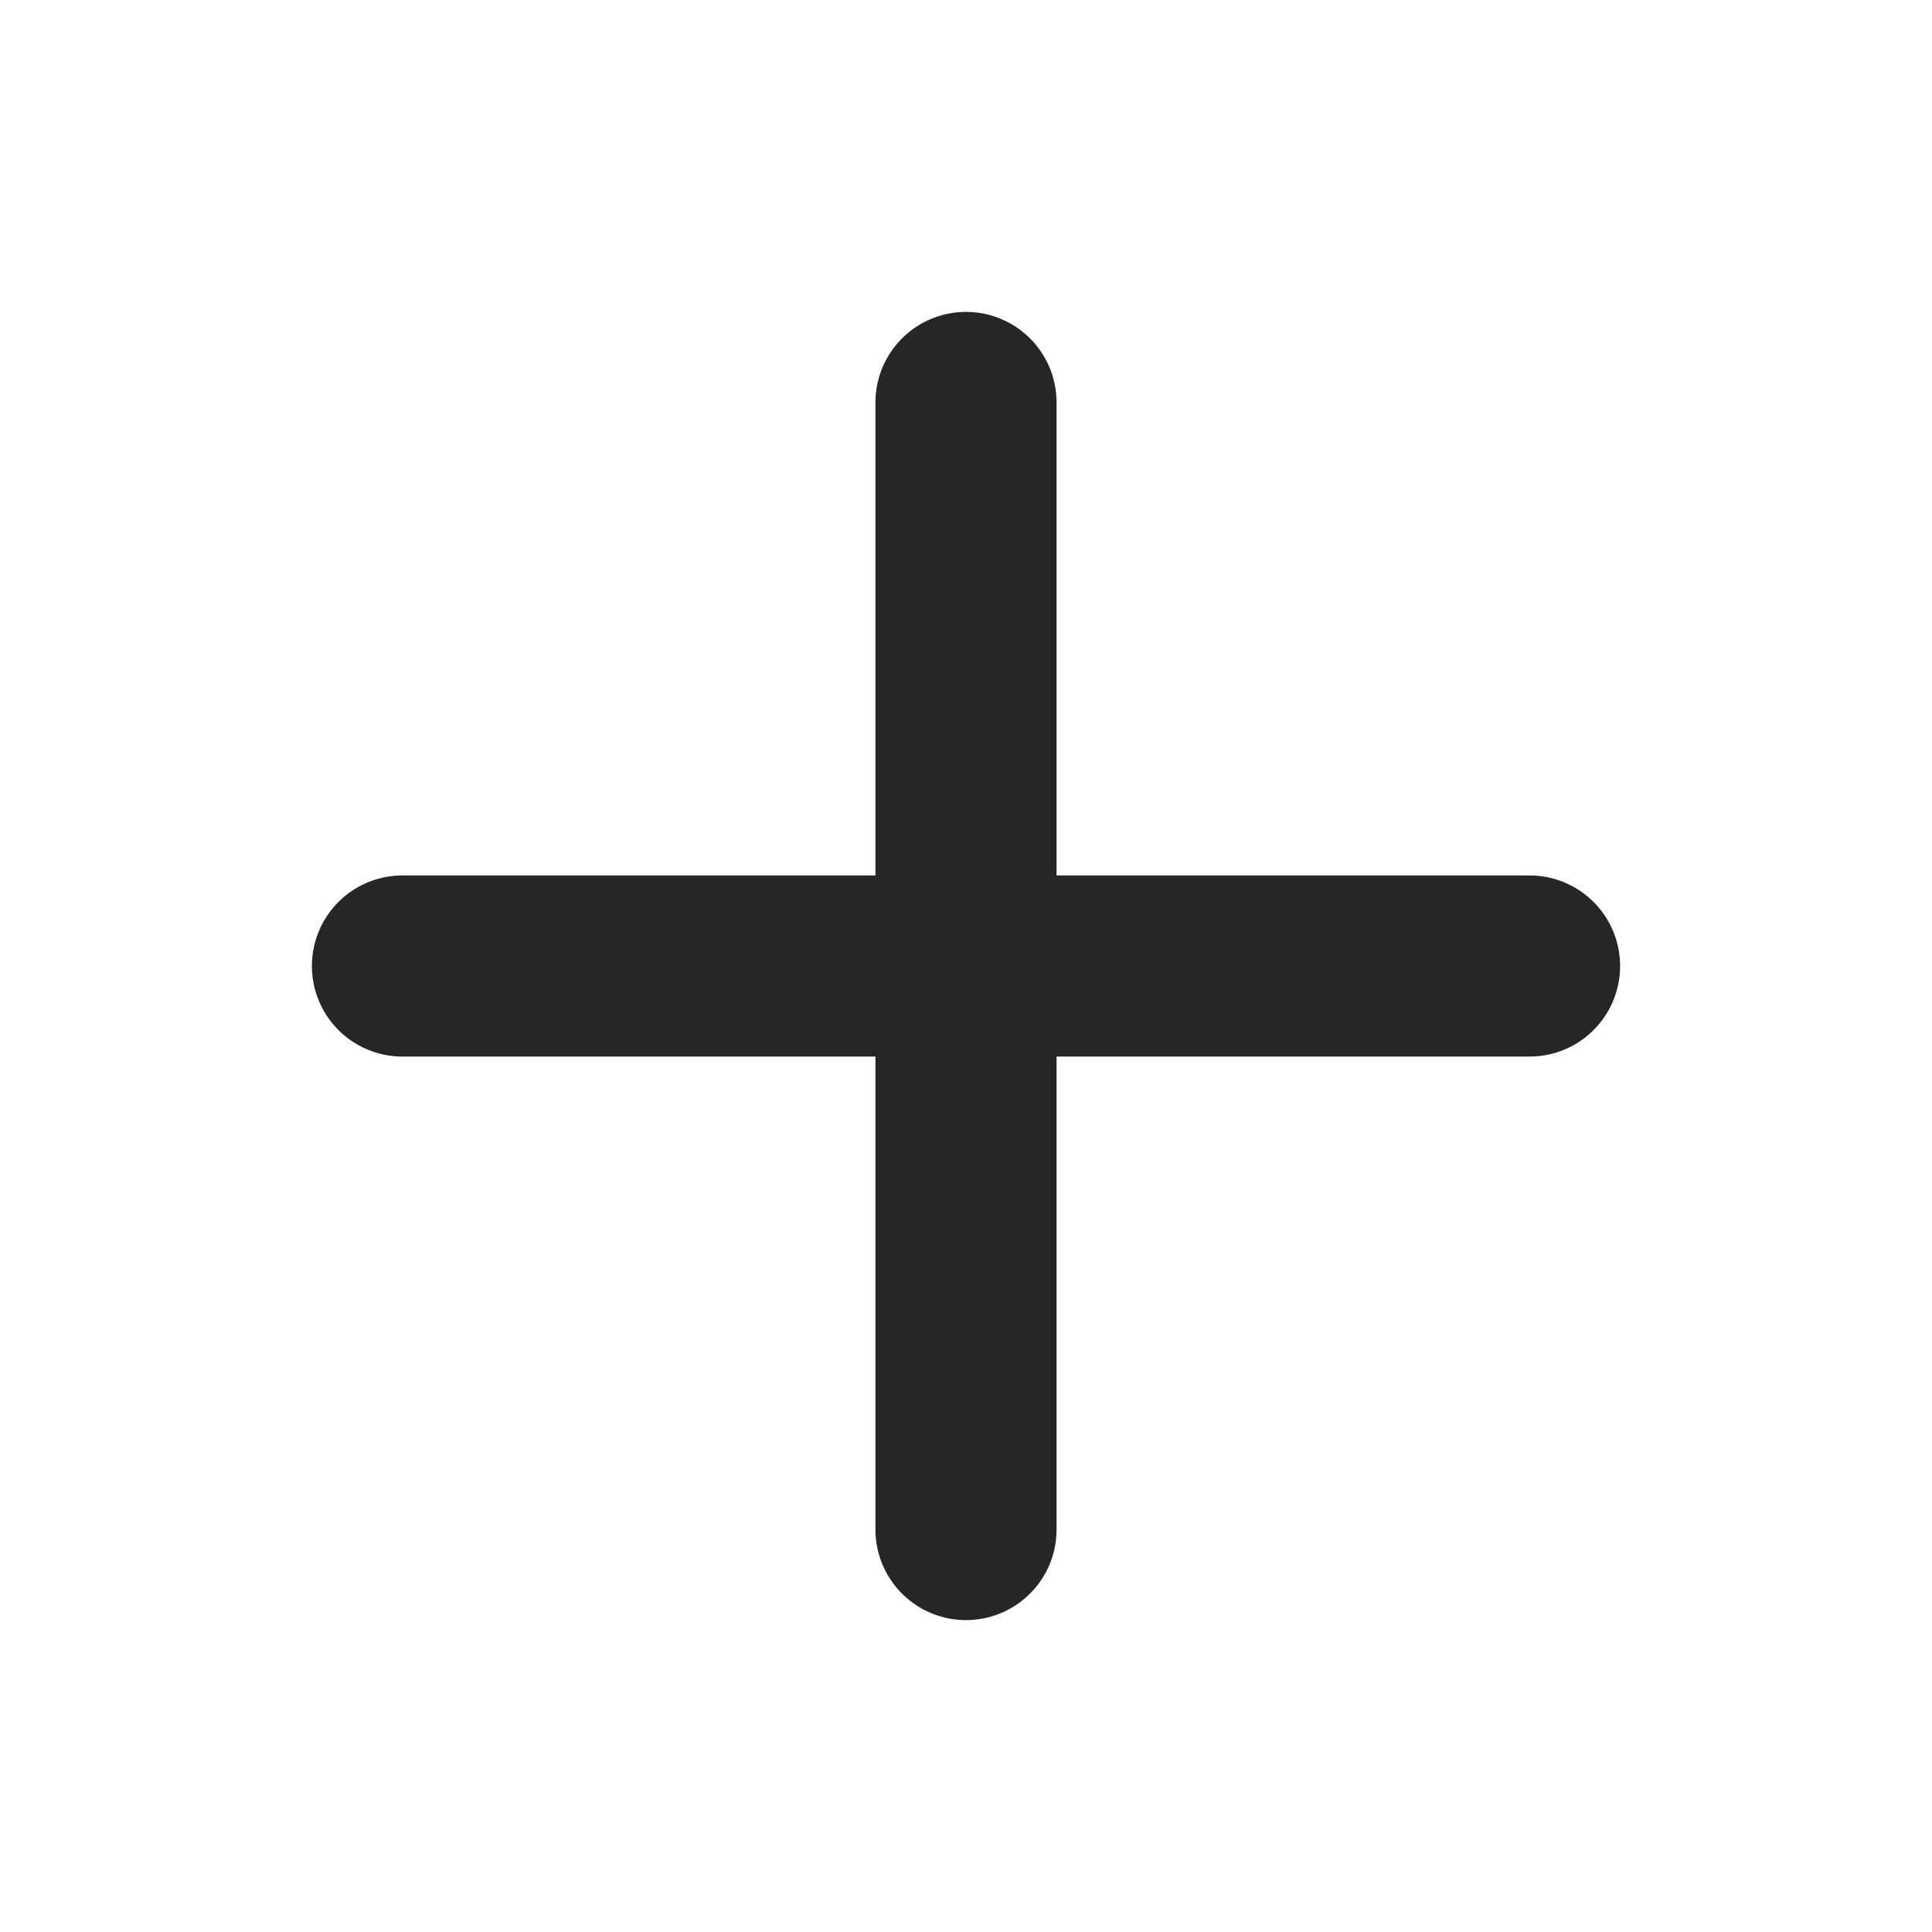
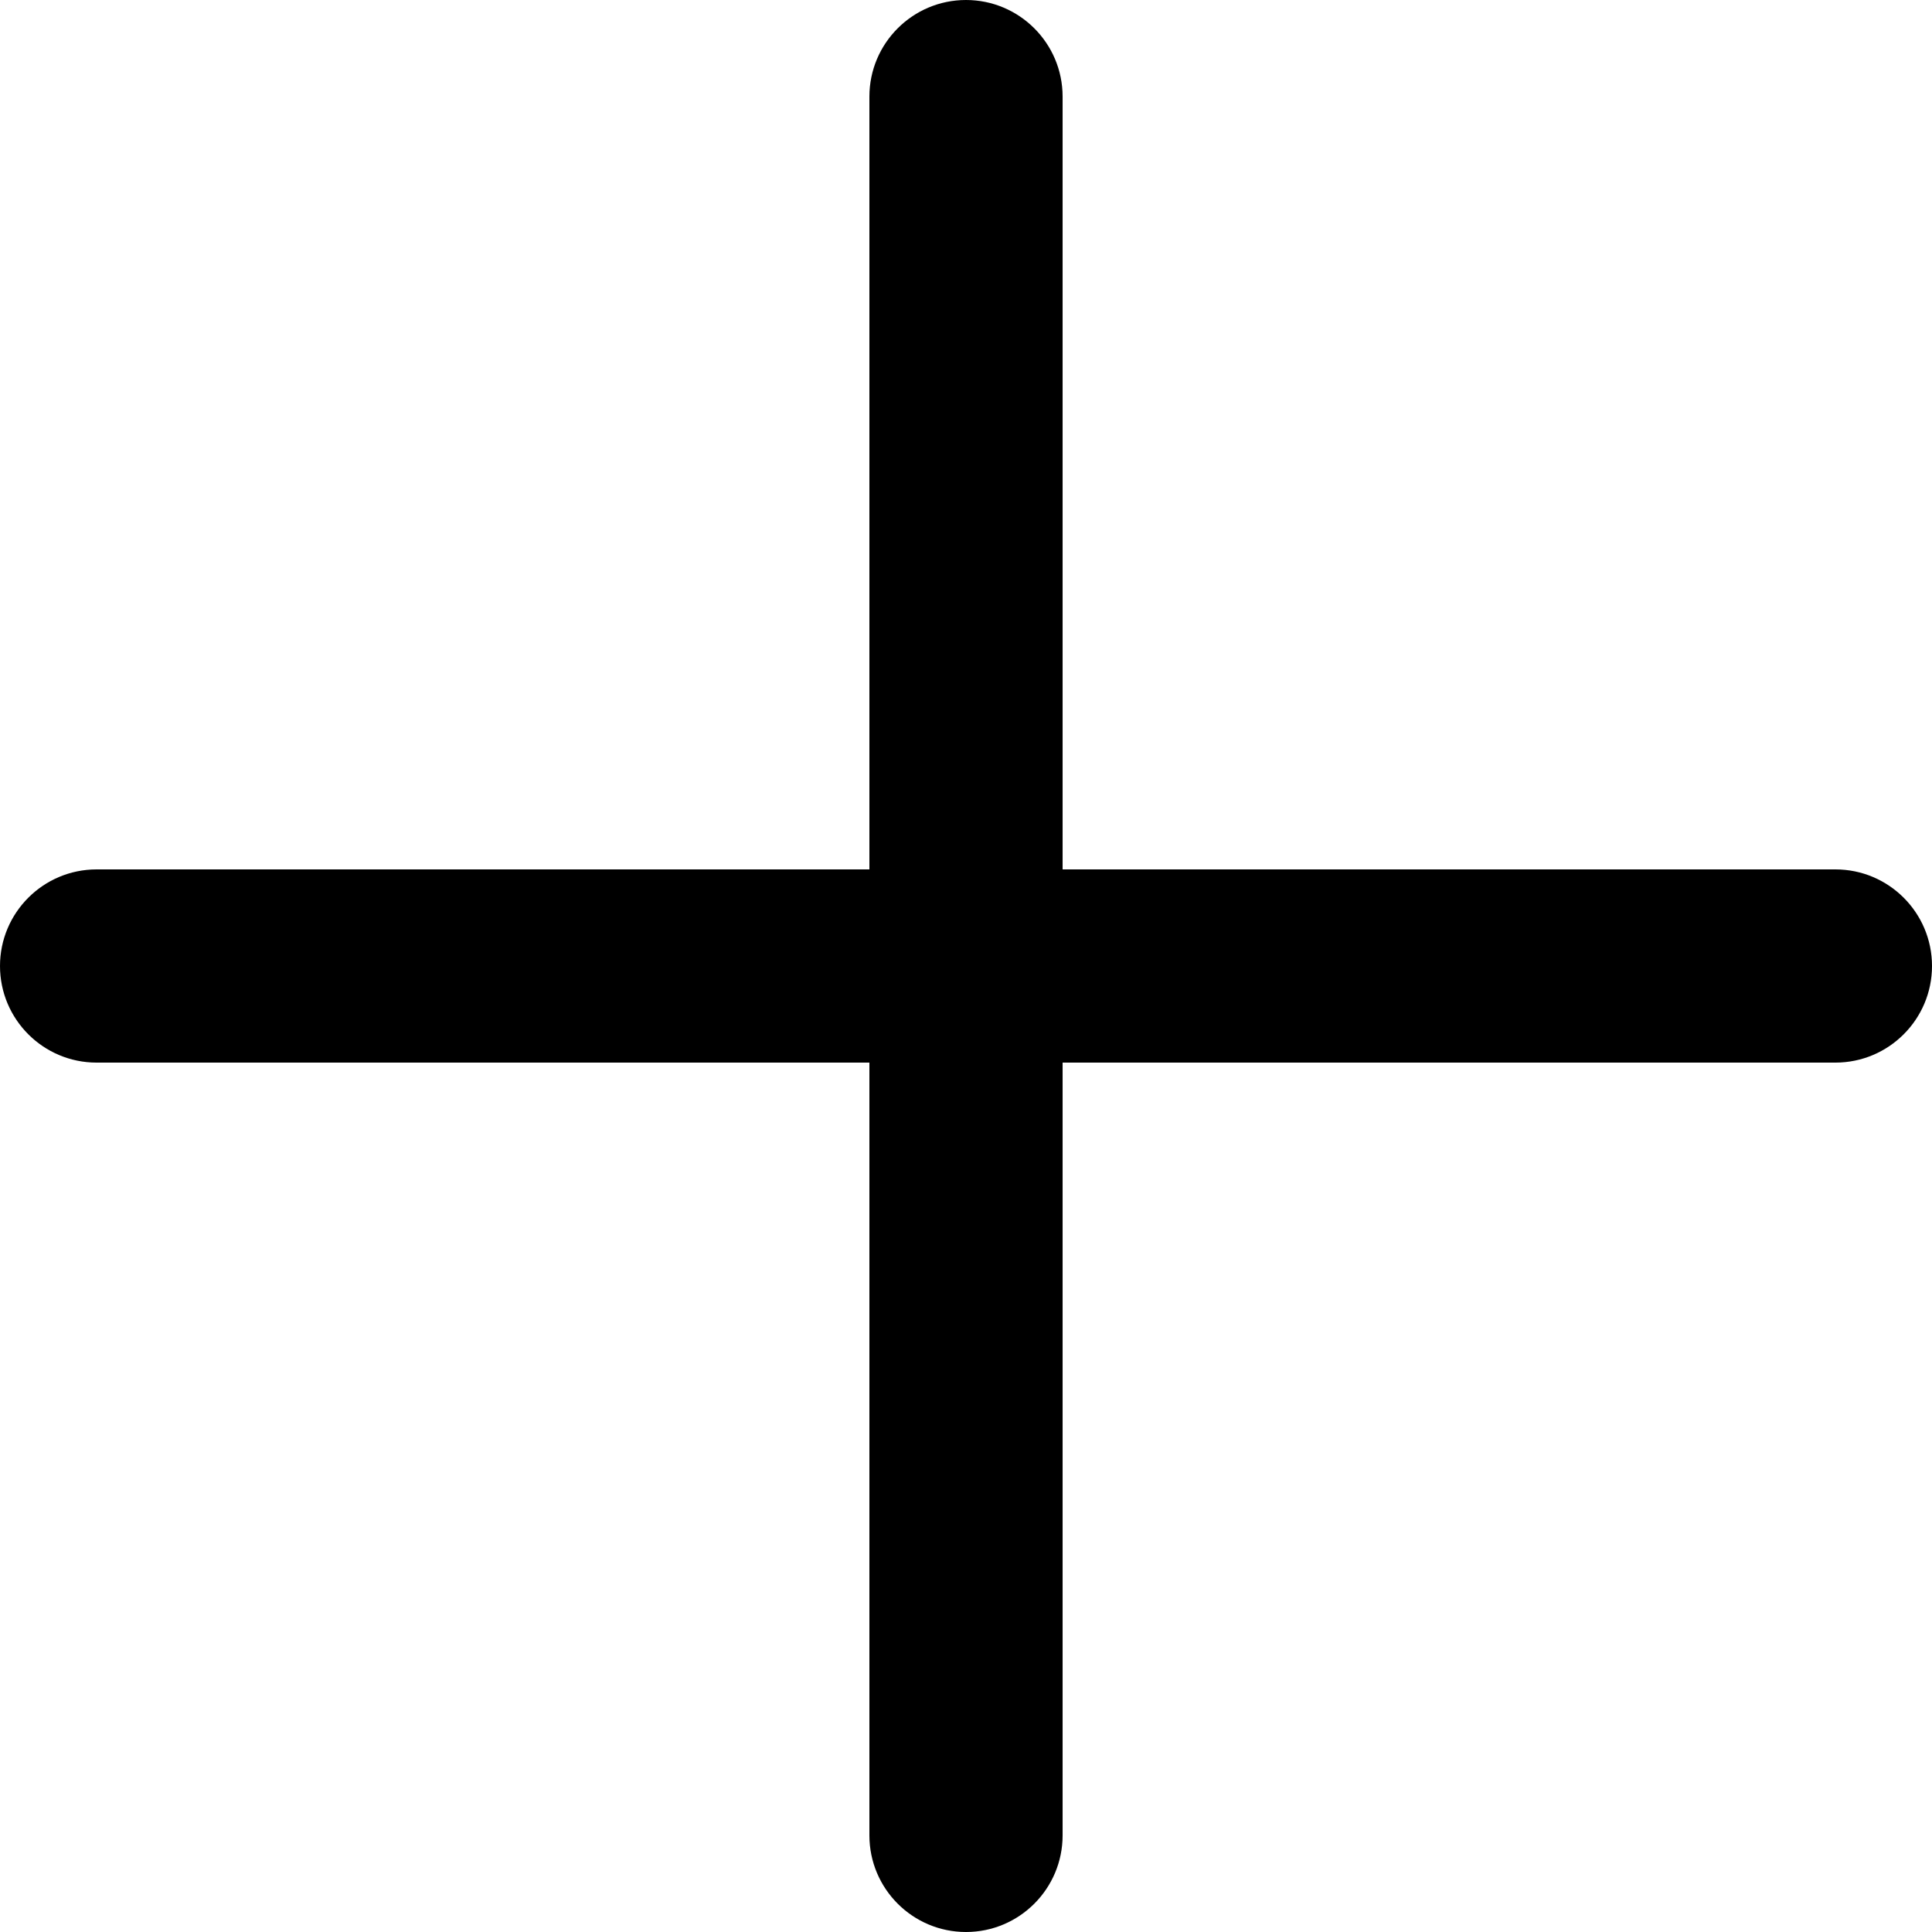
- <svg xmlns="http://www.w3.org/2000/svg" width="16" height="16" viewBox="0 0 16 16" fill="none">
-   <path d="M8 3.333V12.667" stroke="#262626" stroke-width="1.5" stroke-linecap="round" stroke-linejoin="round" />
-   <path d="M3.333 8H12.667" stroke="#262626" stroke-width="1.5" stroke-linecap="round" stroke-linejoin="round" />
+ <svg xmlns="http://www.w3.org/2000/svg" height="426.667pt" viewBox="0 0 426.667 426.667" width="426.667pt">
+   <path d="m405.332 192h-170.664v-170.668c0-11.773-9.559-21.332-21.336-21.332-11.773 0-21.332 9.559-21.332 21.332v170.668h-170.668c-11.773 0-21.332 9.559-21.332 21.332 0 11.777 9.559 21.336 21.332 21.336h170.668v170.664c0 11.777 9.559 21.336 21.332 21.336 11.777 0 21.336-9.559 21.336-21.336v-170.664h170.664c11.777 0 21.336-9.559 21.336-21.336 0-11.773-9.559-21.332-21.336-21.332zm0 0" />
</svg>
